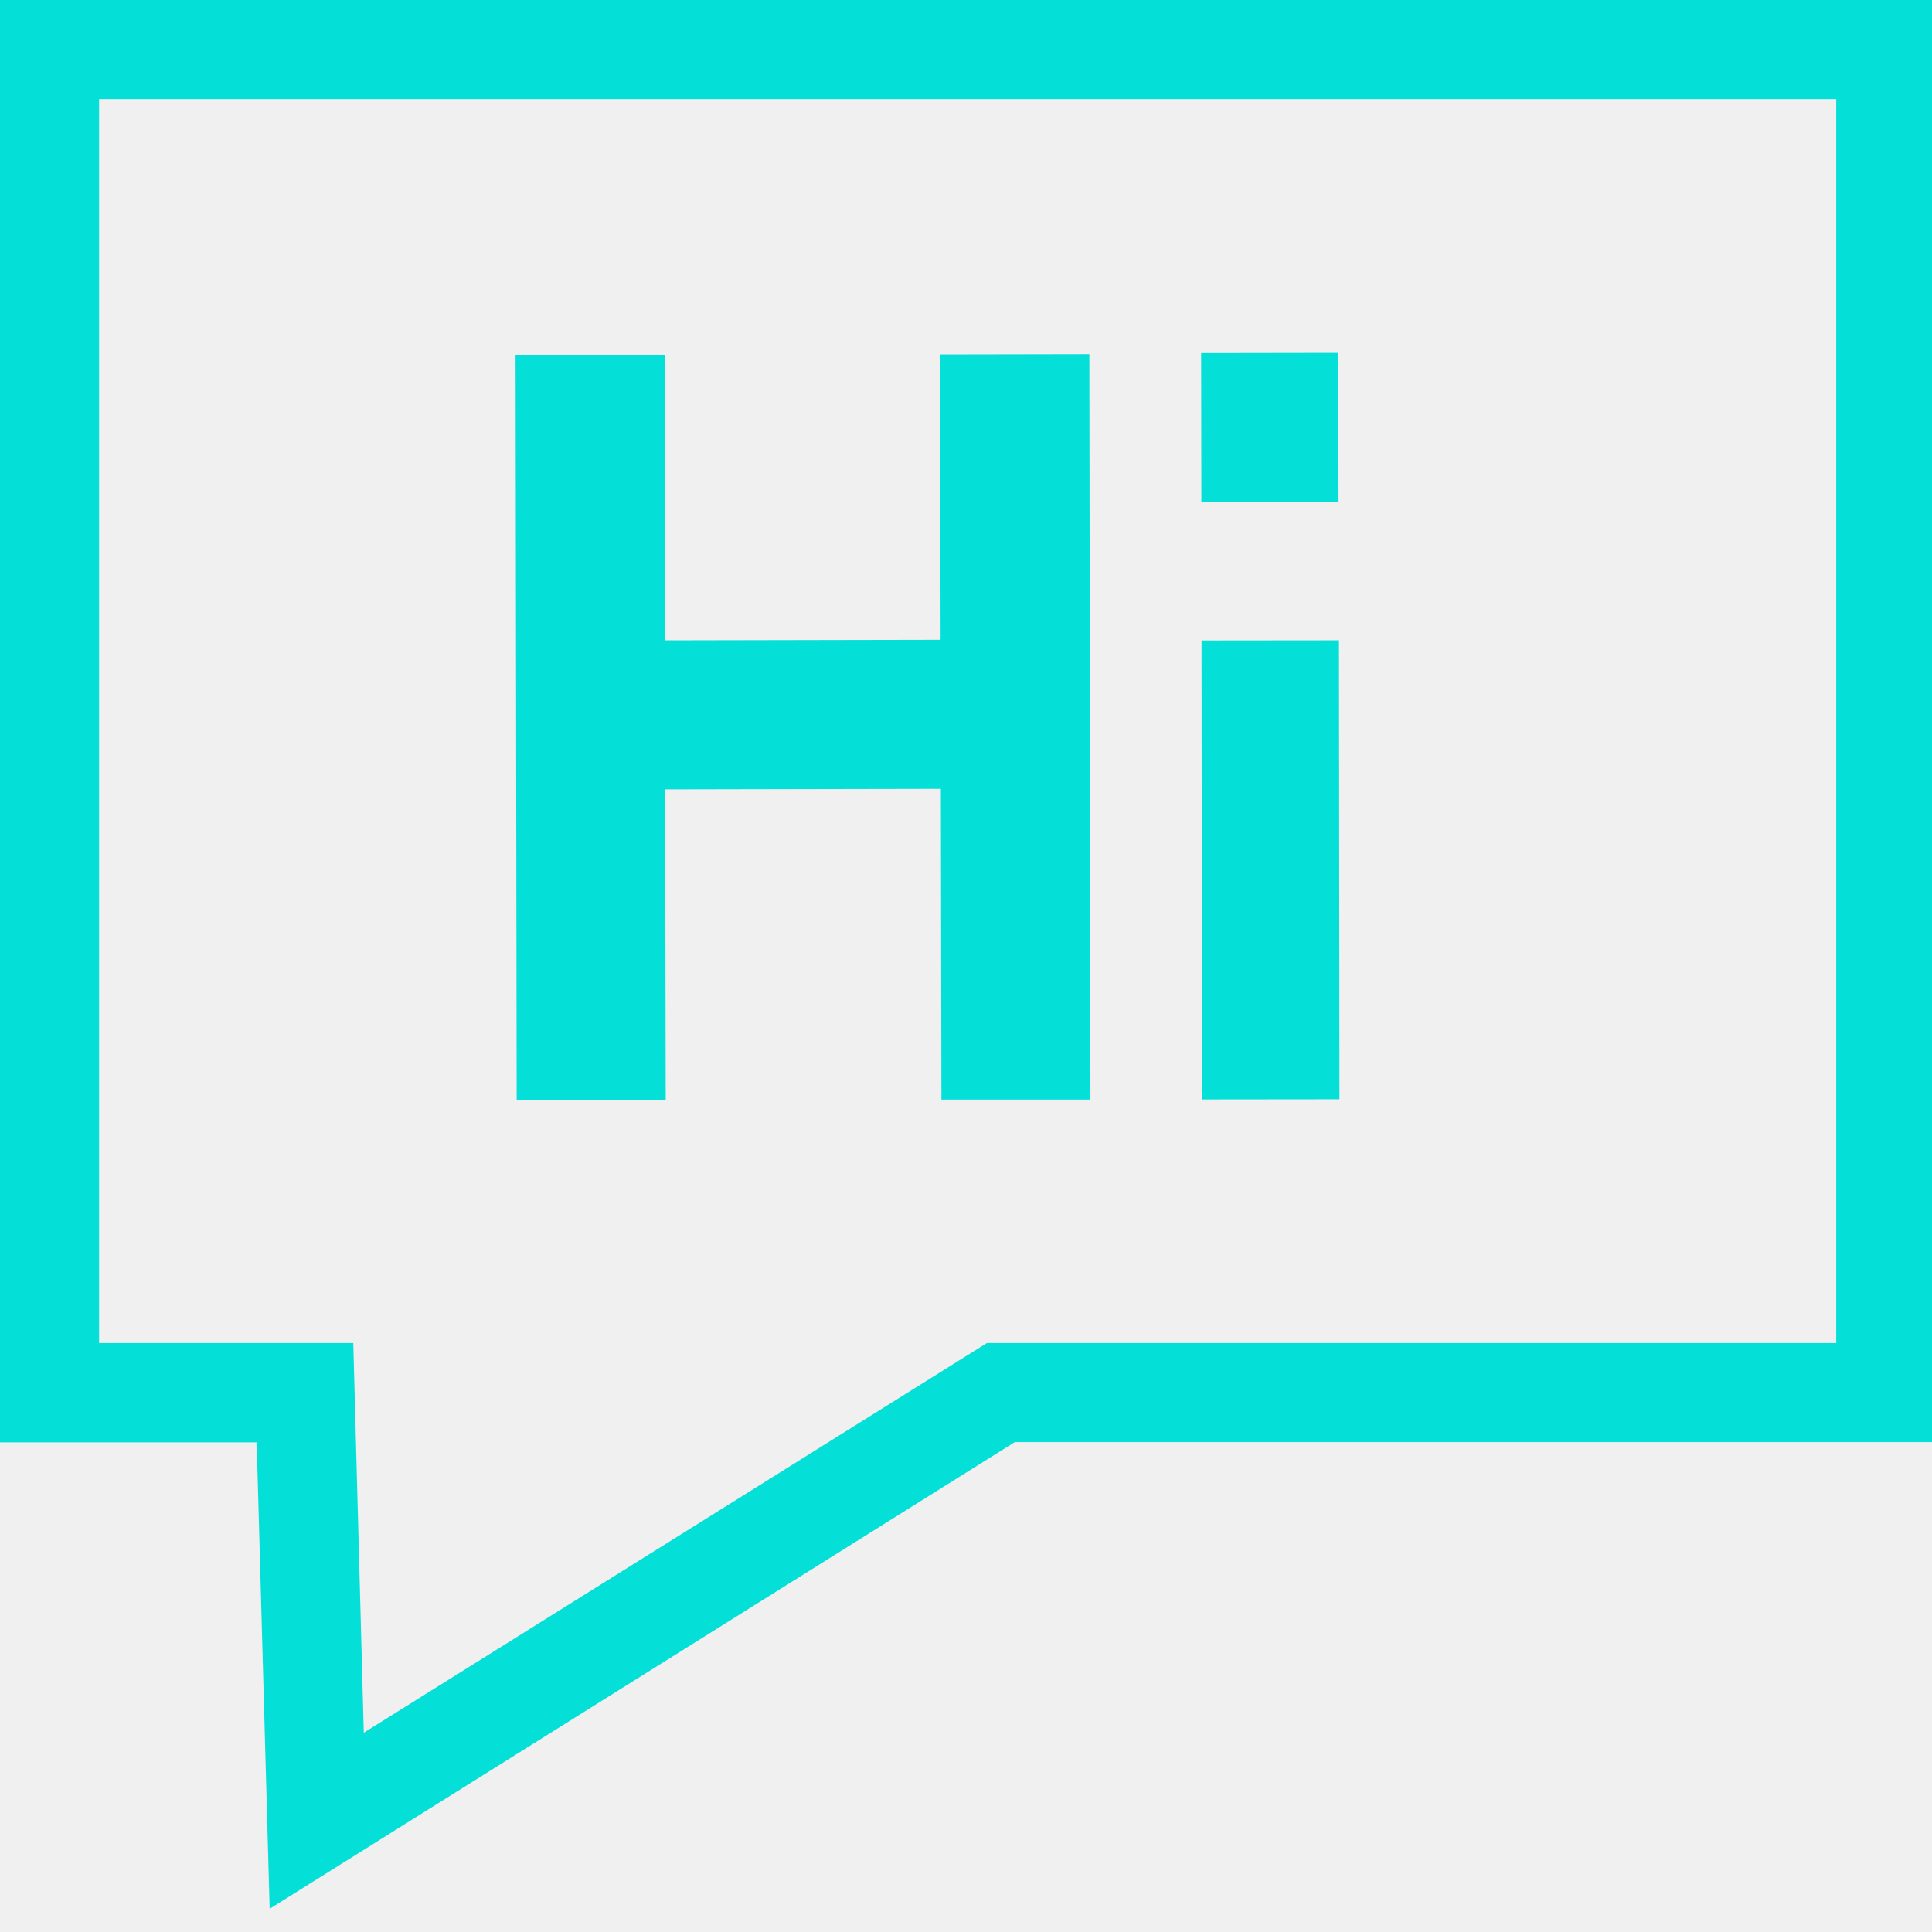
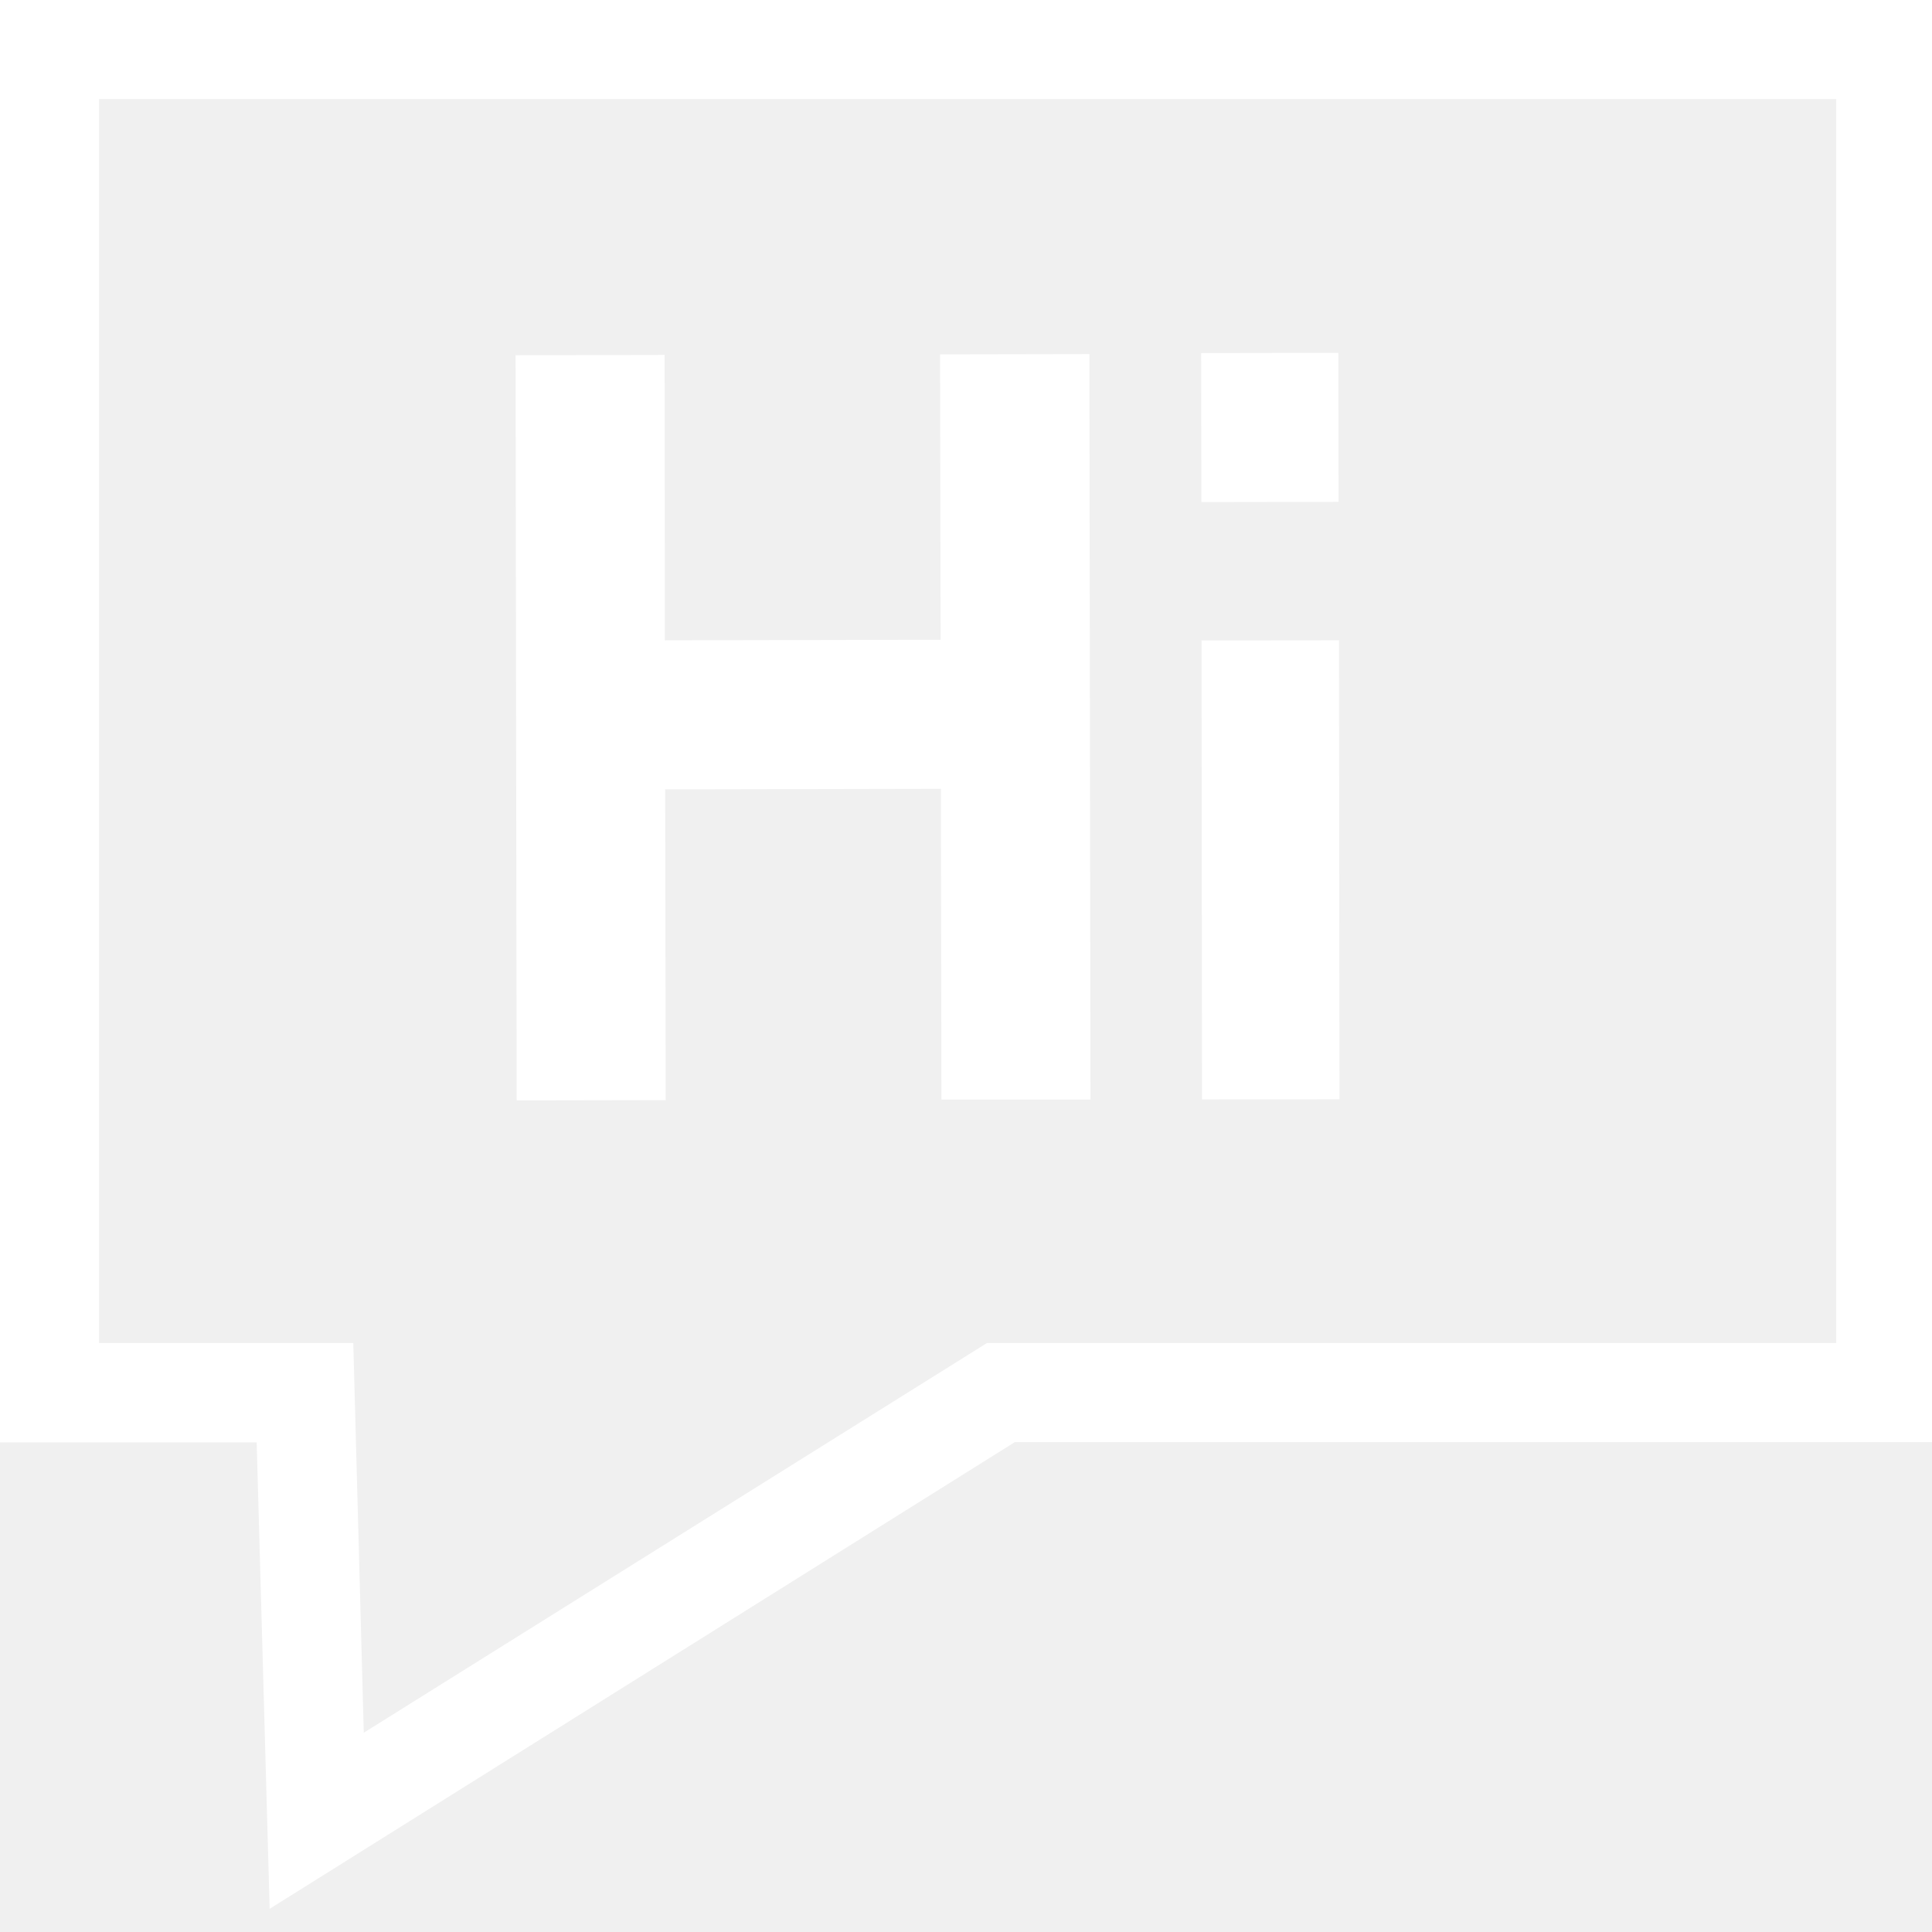
<svg xmlns="http://www.w3.org/2000/svg" id="icon-chat" data-name="Icon Chat" viewBox="0 0 70 70" width="20px" height="20px">
  <defs>
-     <style>.cls-1{fill:#04e0d7;}</style>
+     <style>.icon-chat{fill:#fff;}</style>
  </defs>
-   <path class="cls-1" d="M0,0V52.26H9.3L9.77,69.16l27-16.91H70.12V0H0ZM66.53,48.66H35.76L13.18,62.78,12.8,48.66H3.59V3.59H66.53V48.66Z" />
-   <polygon class="cls-1" points="24.12 39.86 24.1 28.6 34.09 28.58 34.11 39.84 39.51 39.84 39.47 12.83 34.06 12.84 34.08 23.18 24.09 23.2 24.08 12.86 18.68 12.87 18.72 39.87 24.12 39.86" />
-   <rect class="cls-1" x="43.54" y="23.2" width="4.98" height="16.63" transform="translate(-0.03 0.05) rotate(-0.06)" />
-   <rect class="cls-1" x="43.52" y="12.79" width="4.97" height="5.4" transform="translate(-0.02 0.07) rotate(-0.09)" />
+   <path class="icon-chat" d="M0,0V52.26H9.3L9.77,69.16l27-16.91H70.12V0H0ZM66.53,48.66H35.76L13.18,62.78,12.8,48.66H3.59V3.59H66.53V48.66Z" />
+   <polygon class="icon-chat" points="24.12 39.86 24.1 28.6 34.09 28.58 34.11 39.84 39.51 39.84 39.47 12.83 34.06 12.84 34.08 23.18 24.09 23.2 24.08 12.86 18.68 12.87 18.72 39.87 24.12 39.86" />
+   <rect class="icon-chat" x="43.54" y="23.2" width="4.98" height="16.63" transform="translate(-0.03 0.05) rotate(-0.06)" />
+   <rect class="icon-chat" x="43.52" y="12.79" width="4.97" height="5.4" transform="translate(-0.02 0.07) rotate(-0.09)" />
</svg>
